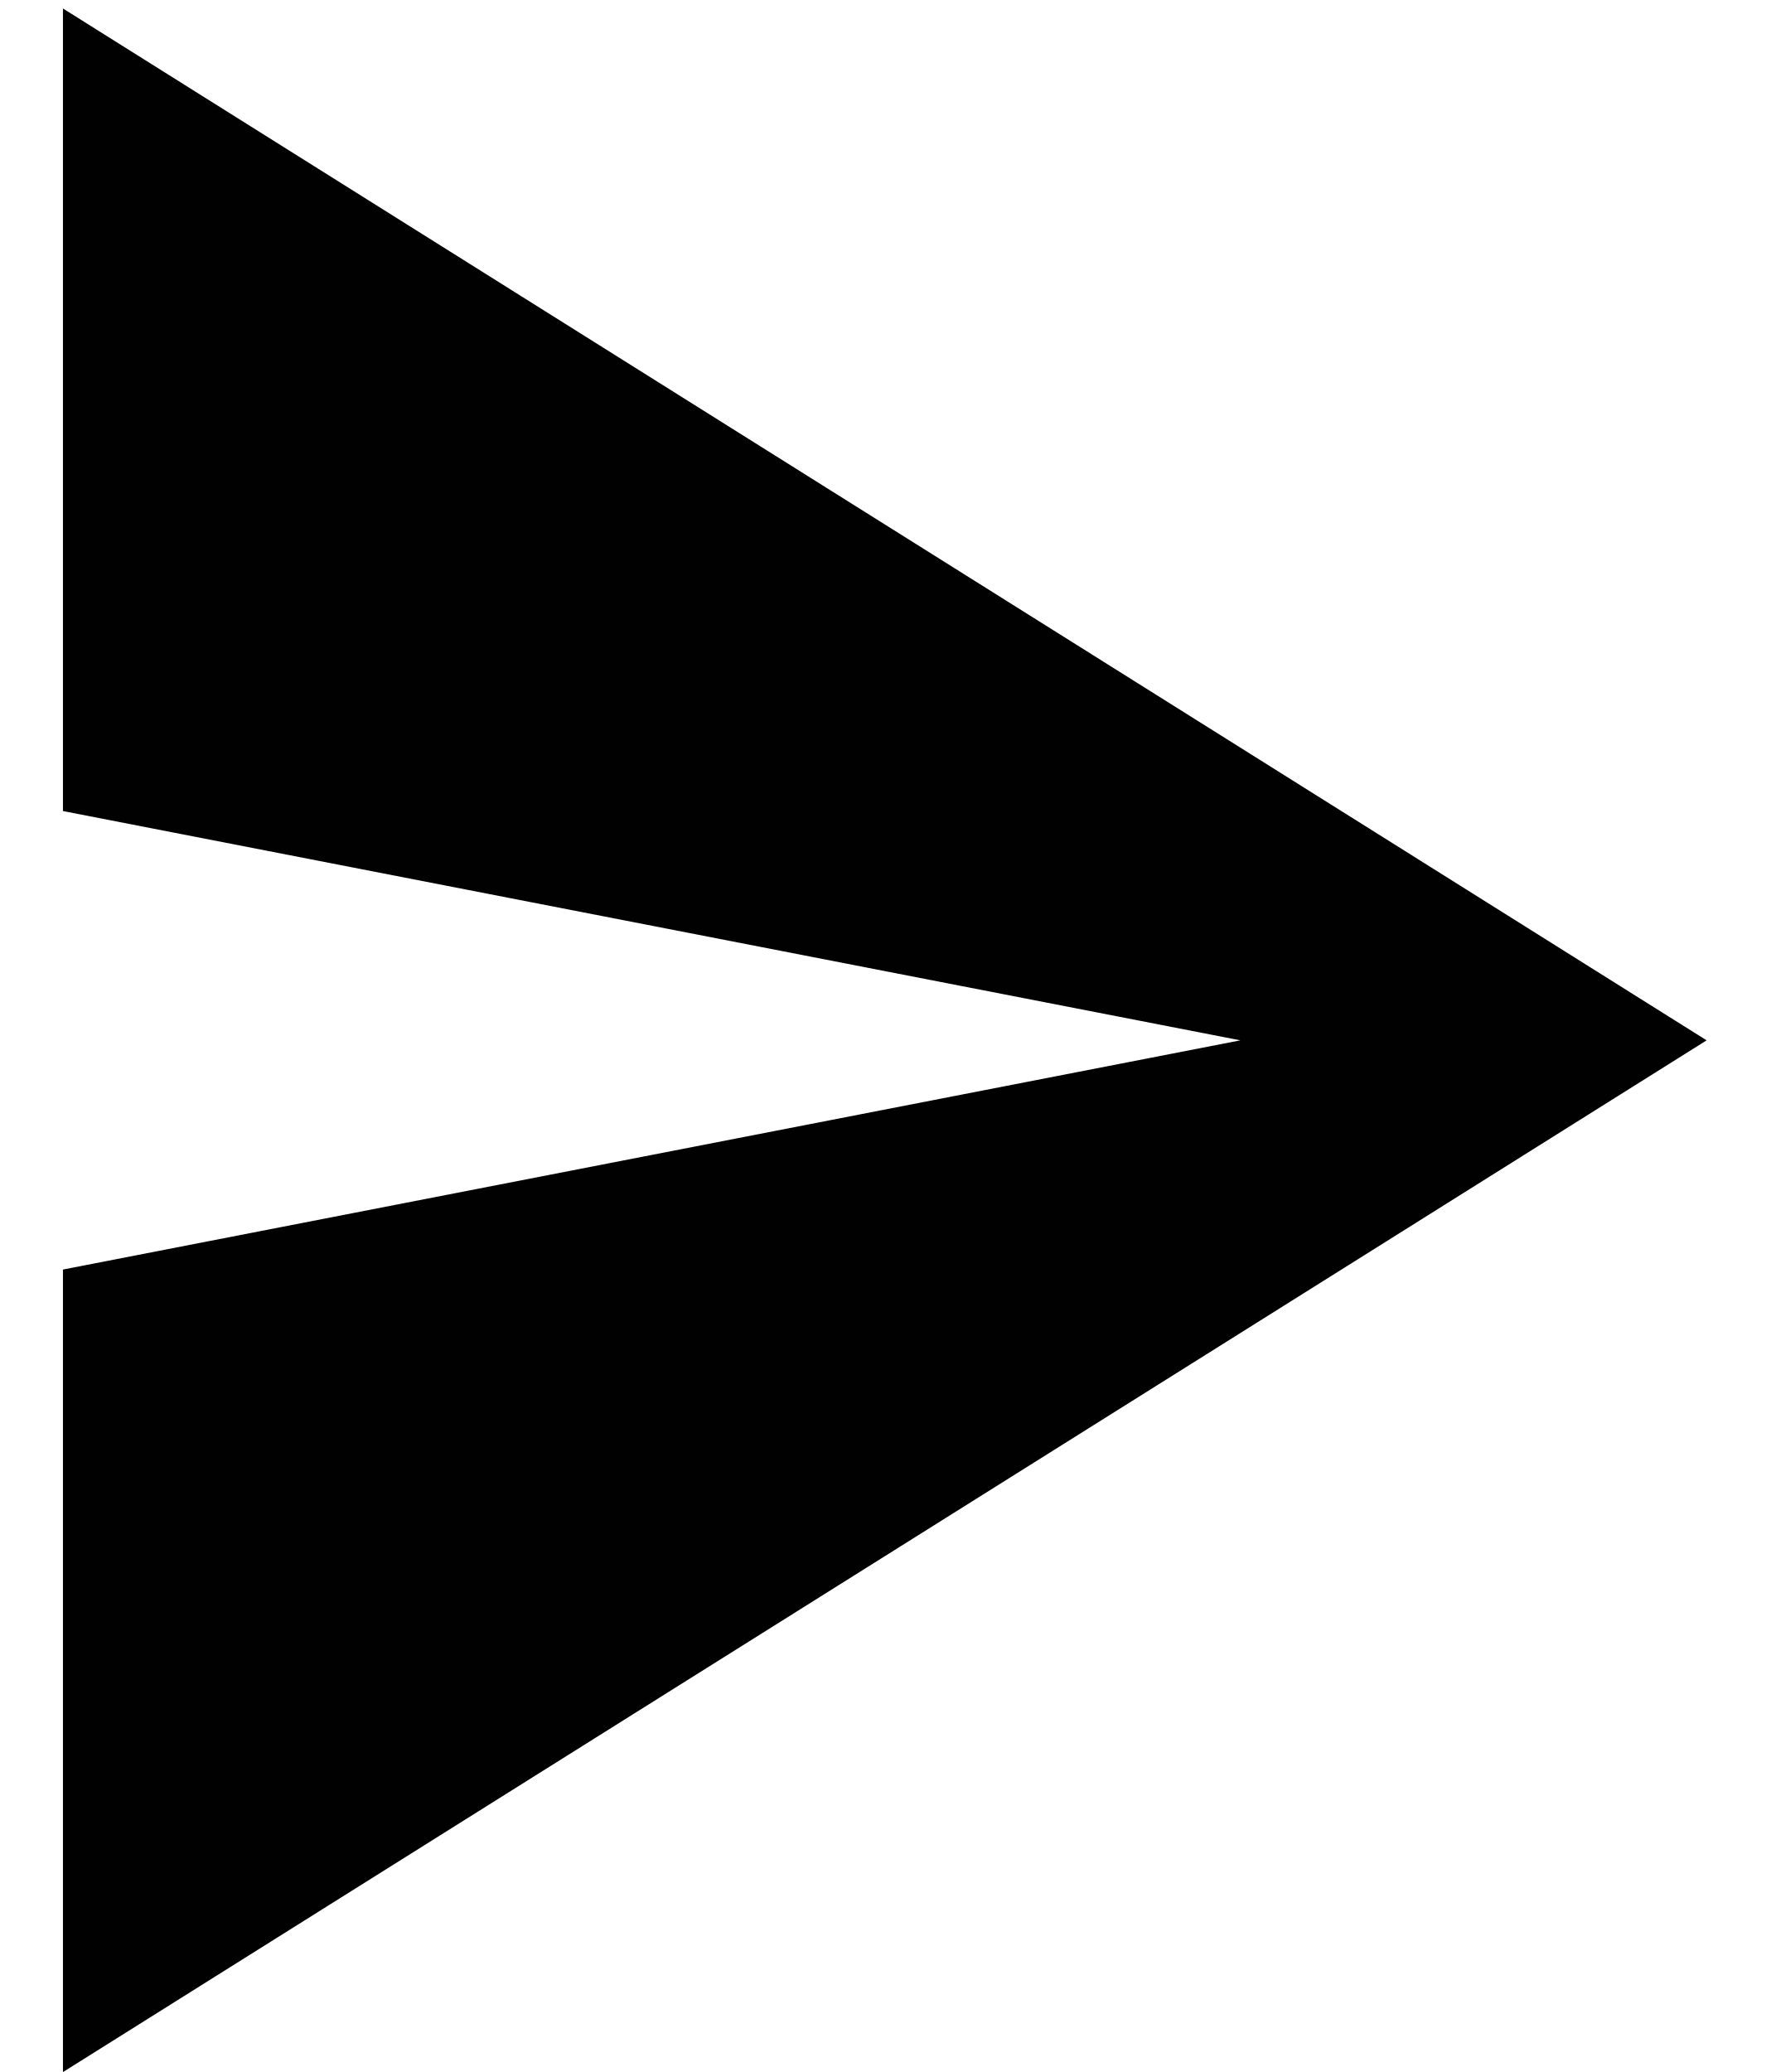
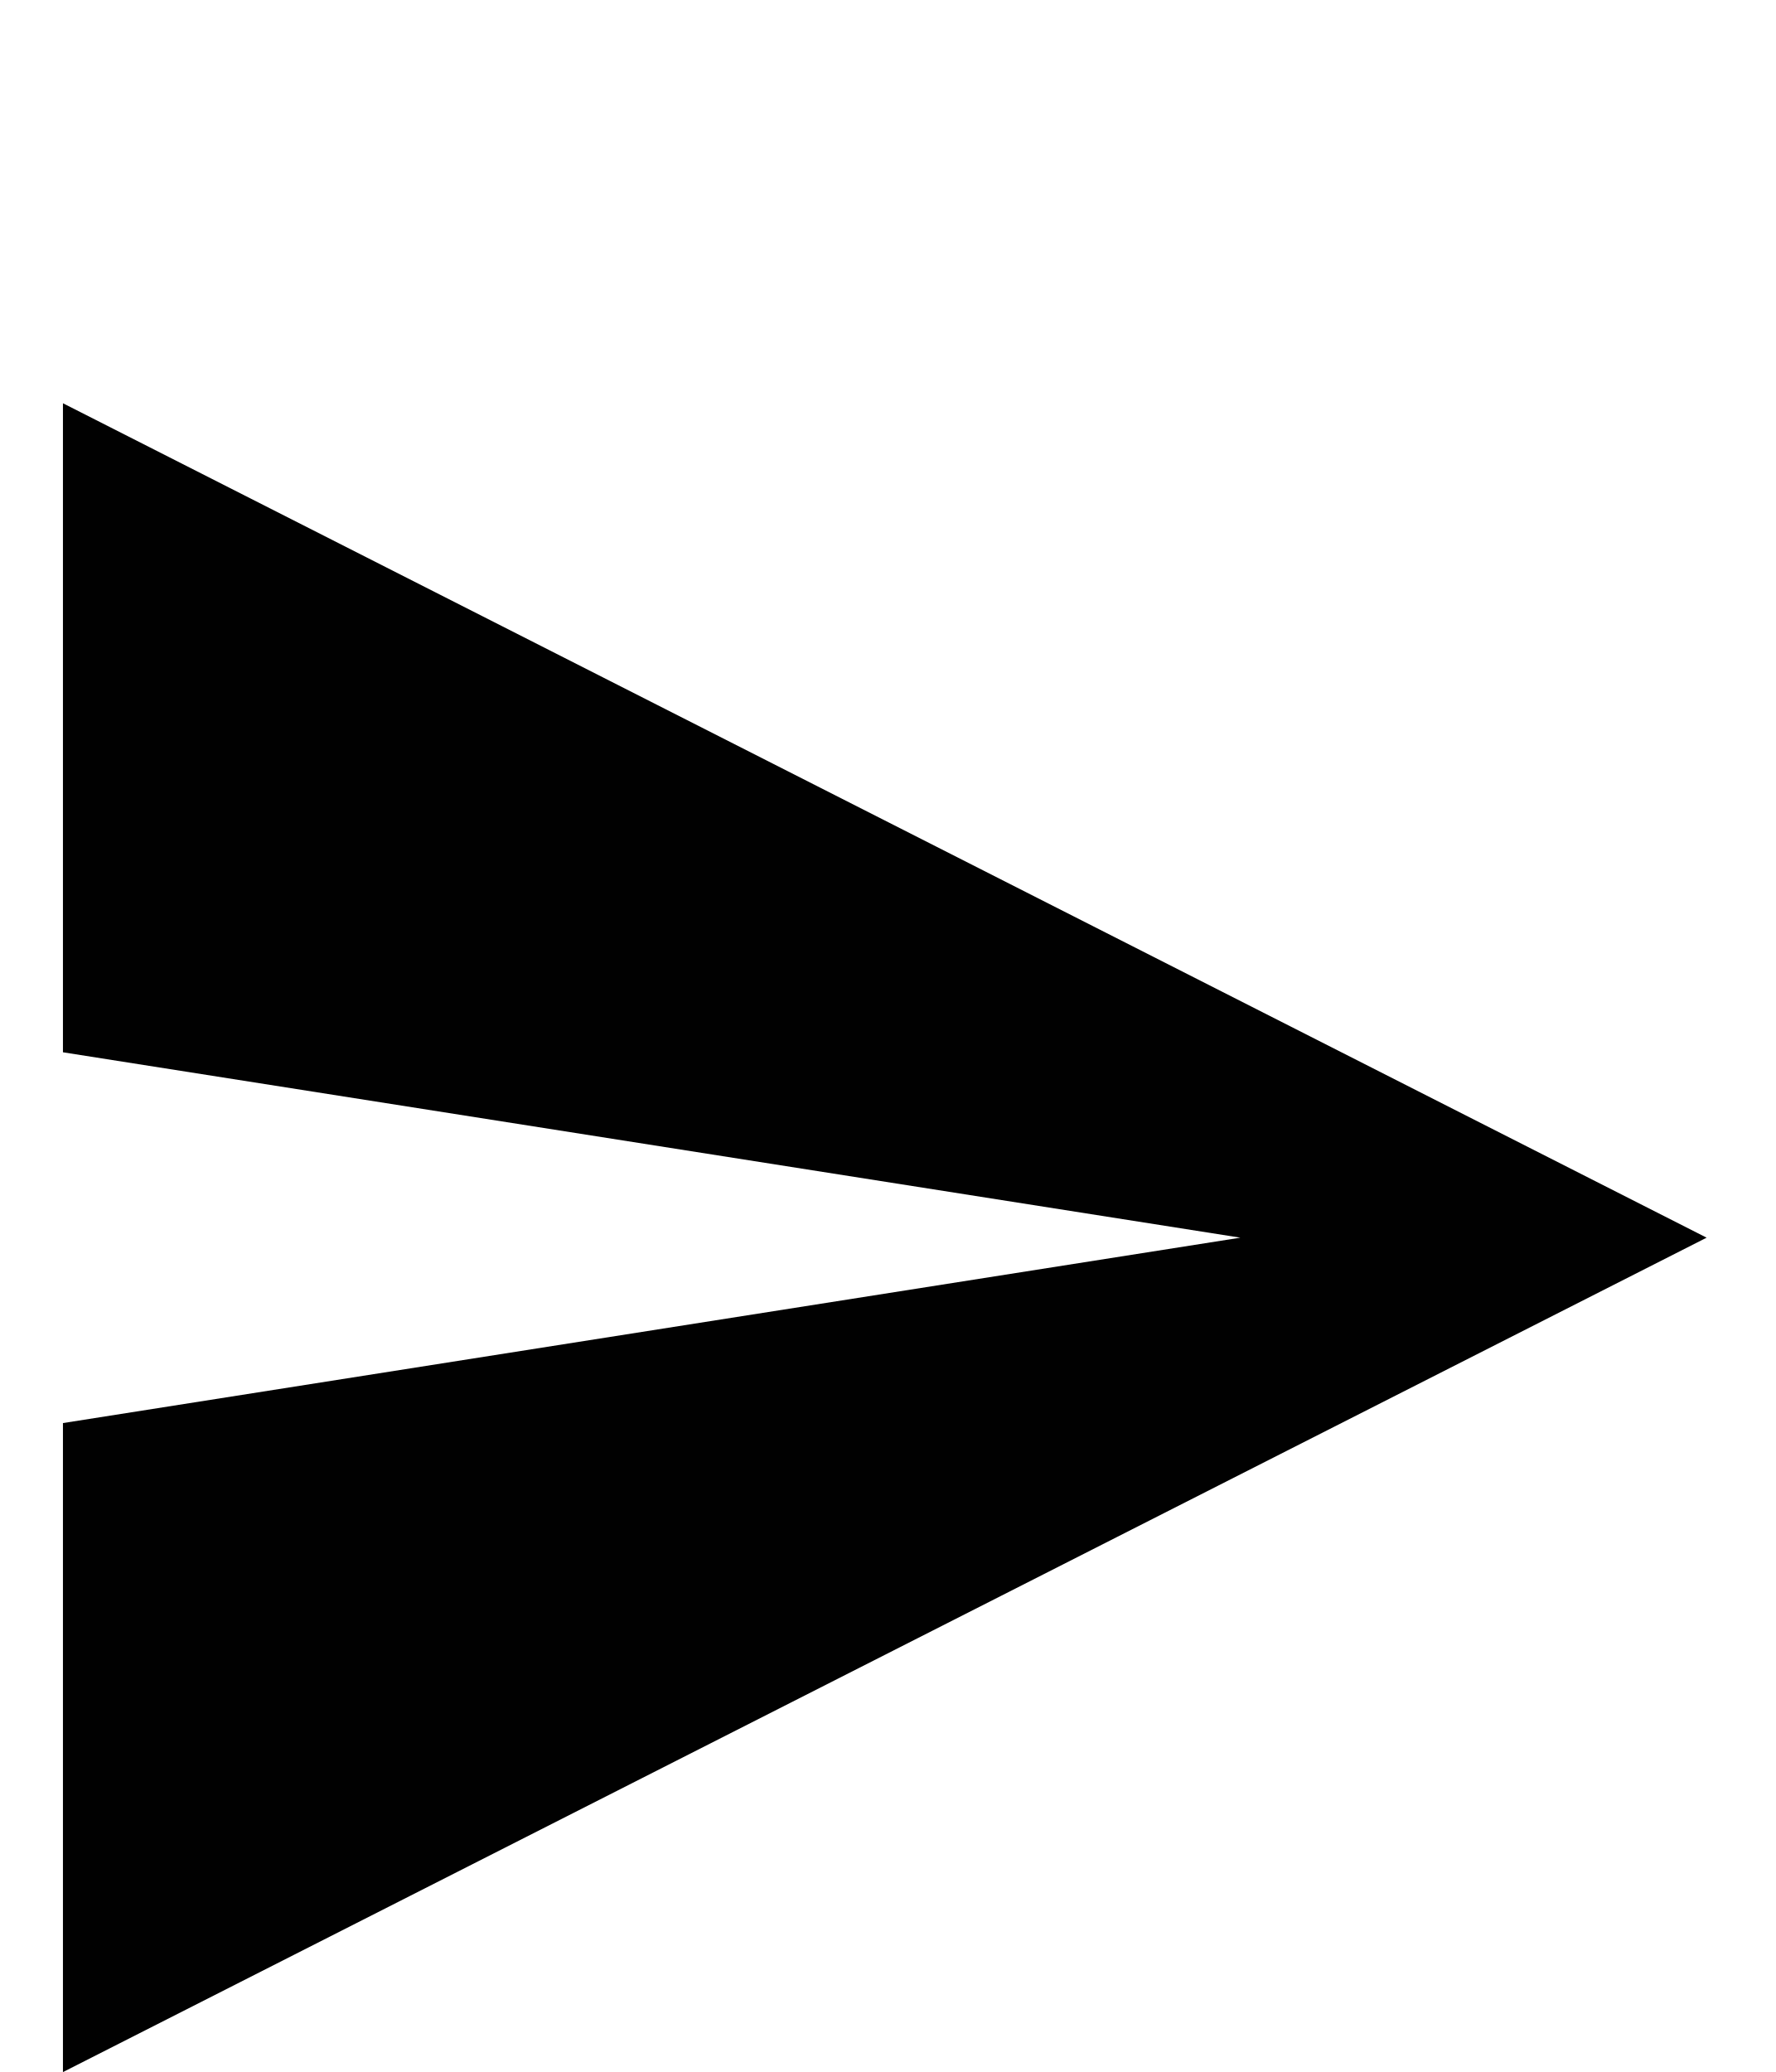
- <svg xmlns="http://www.w3.org/2000/svg" width="18" height="21" viewBox="0 0 18 21" fill="none">
-   <path fill-rule="evenodd" clip-rule="evenodd" d="M0.638 21.001L17.298 10.544L0.638 0.086V8.22L12.572 10.544L0.638 12.867V21.001Z" fill="#010101" />
+ <svg xmlns="http://www.w3.org/2000/svg" width="18" height="21">
+   <g>
+     <rect fill="none" id="canvas_background" height="402" width="582" y="-1" x="-1" />
+   </g>
+   <g>
+     <path stroke="null" id="svg_1" fill="#010101" d="m0.638,21.001l16.66,-8.457l-16.66,-8.457l0,6.578l11.934,1.879l-11.934,1.879l0,6.578z" clip-rule="evenodd" fill-rule="evenodd" />
+   </g>
</svg>
